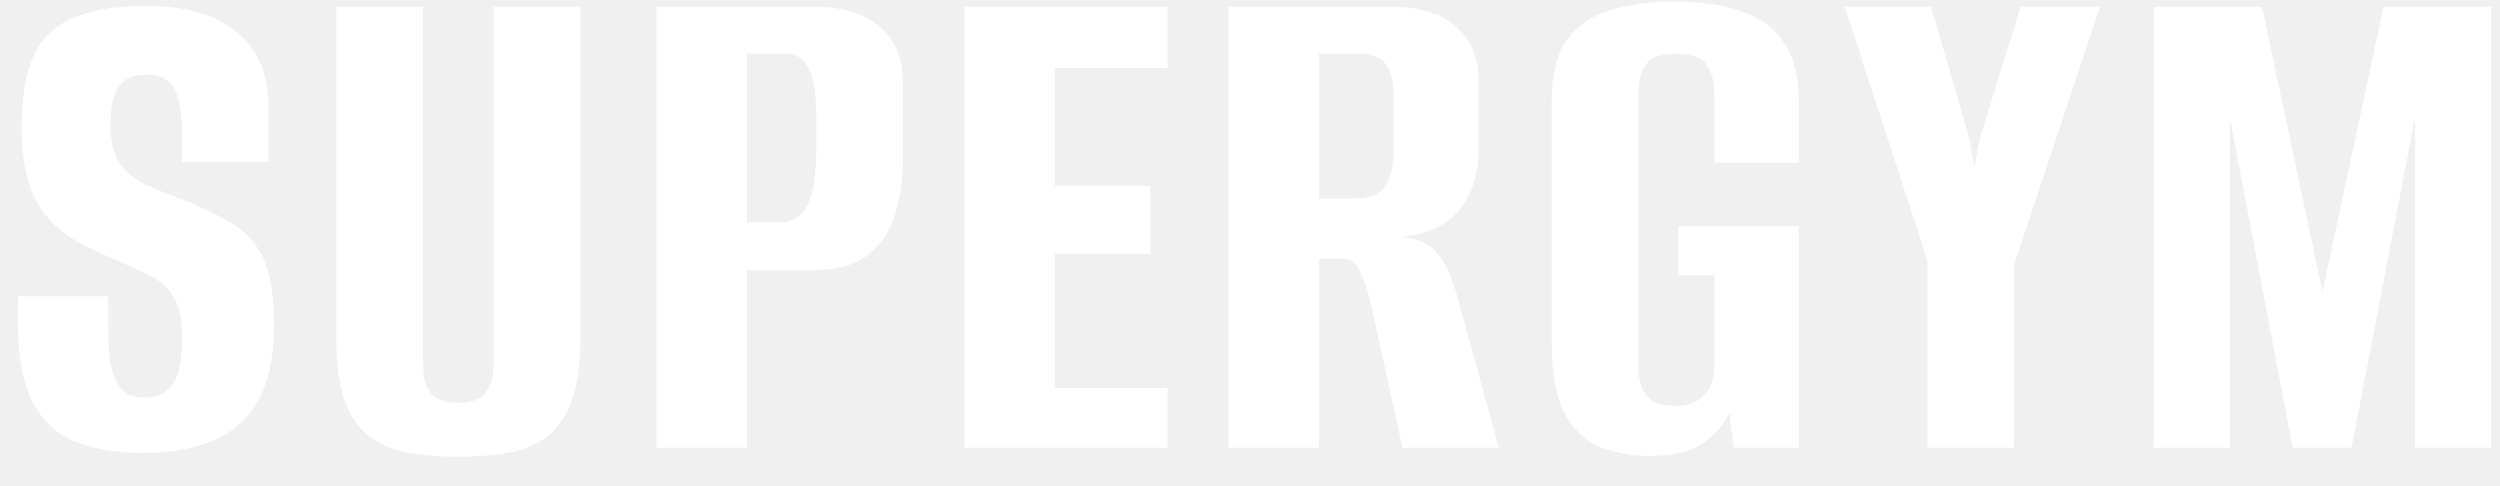
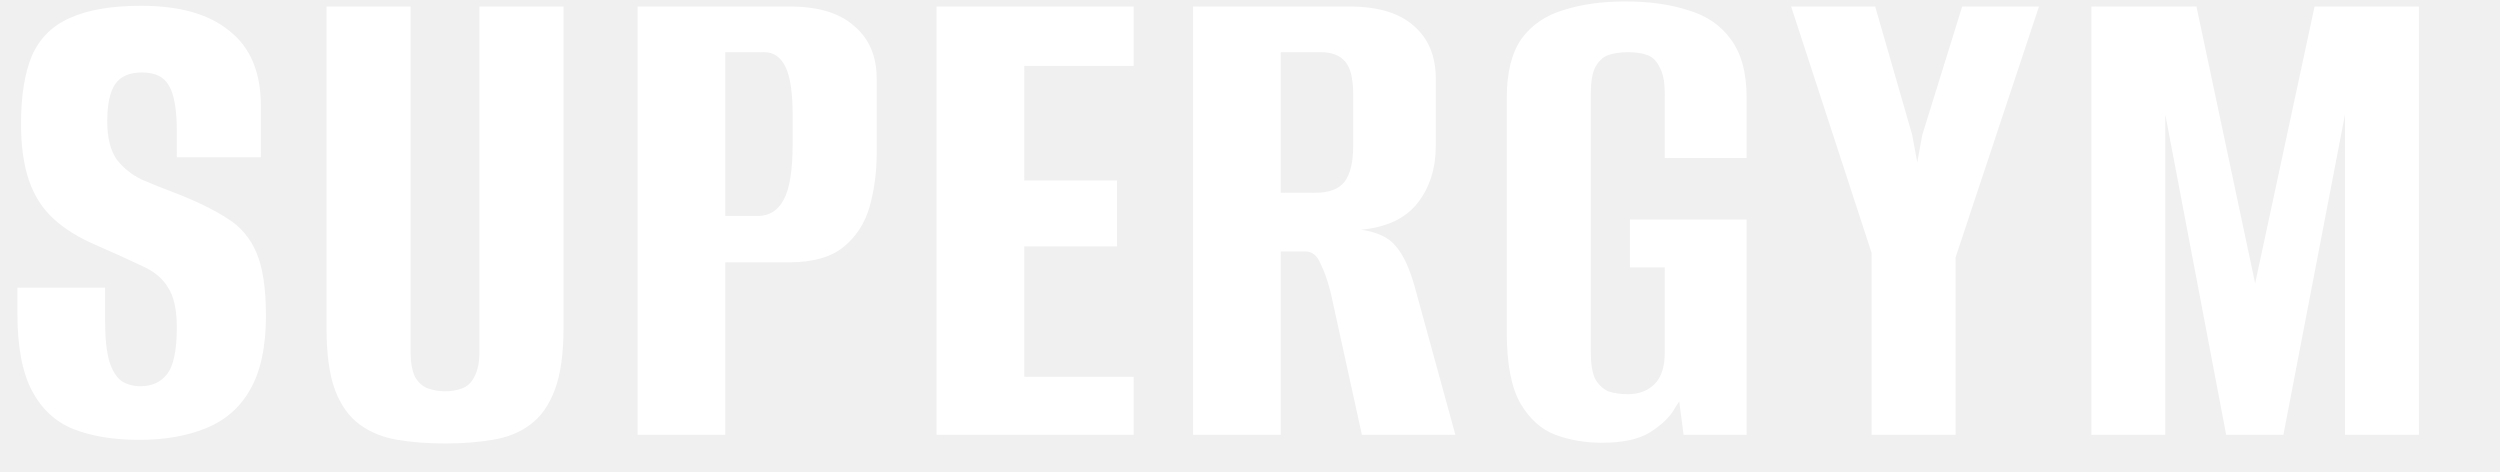
- <svg xmlns="http://www.w3.org/2000/svg" width="67" height="13" viewBox="0 0 67 13" fill="none">
+ <svg xmlns="http://www.w3.org/2000/svg" width="69" height="13" viewBox="0 0 69 13" fill="none">
  <path d="M3.84 12.14C3.133 12.14 2.527 12.04 2.02 11.84C1.527 11.64 1.147 11.287 0.88 10.78C0.613 10.273 0.48 9.56 0.48 8.64V7.94C0.893 7.94 1.3 7.94 1.7 7.94C2.1 7.94 2.5 7.94 2.9 7.94V8.84C2.9 9.333 2.94 9.713 3.02 9.98C3.1 10.233 3.213 10.413 3.36 10.52C3.507 10.613 3.68 10.66 3.88 10.66C4.187 10.66 4.427 10.553 4.6 10.34C4.787 10.113 4.88 9.68 4.88 9.04C4.88 8.547 4.8 8.18 4.64 7.94C4.493 7.687 4.253 7.487 3.92 7.34C3.587 7.18 3.16 6.987 2.64 6.76C2.173 6.56 1.787 6.32 1.48 6.04C1.173 5.76 0.947 5.407 0.8 4.98C0.653 4.553 0.58 4.033 0.58 3.42C0.58 2.647 0.68 2.02 0.88 1.54C1.093 1.06 1.44 0.713 1.92 0.5C2.413 0.273 3.073 0.16 3.9 0.16C4.967 0.16 5.78 0.393 6.34 0.86C6.913 1.313 7.2 2 7.2 2.92V4.34C6.813 4.34 6.427 4.34 6.04 4.34C5.667 4.34 5.28 4.34 4.88 4.34V3.62C4.88 3.02 4.807 2.6 4.66 2.36C4.527 2.12 4.28 2 3.92 2C3.573 2 3.327 2.107 3.18 2.32C3.033 2.533 2.96 2.88 2.96 3.36C2.96 3.8 3.047 4.147 3.22 4.4C3.407 4.64 3.64 4.827 3.92 4.96C4.2 5.08 4.5 5.2 4.82 5.32C5.407 5.547 5.887 5.78 6.26 6.02C6.633 6.247 6.907 6.567 7.08 6.98C7.253 7.38 7.34 7.96 7.34 8.72C7.34 9.573 7.193 10.253 6.9 10.76C6.62 11.253 6.213 11.607 5.68 11.82C5.16 12.033 4.547 12.14 3.84 12.14ZM12.293 12.24C11.812 12.24 11.373 12.207 10.973 12.14C10.572 12.073 10.226 11.933 9.932 11.72C9.639 11.507 9.412 11.193 9.252 10.78C9.092 10.353 9.012 9.78 9.012 9.06V0.18H11.332V9.72C11.332 10 11.373 10.227 11.453 10.4C11.546 10.56 11.666 10.667 11.812 10.72C11.959 10.773 12.119 10.8 12.293 10.8C12.453 10.8 12.606 10.773 12.752 10.72C12.899 10.667 13.012 10.56 13.092 10.4C13.186 10.227 13.232 10 13.232 9.72V0.18H15.553V9.06C15.553 9.767 15.473 10.333 15.312 10.76C15.152 11.187 14.926 11.507 14.633 11.72C14.352 11.933 14.006 12.073 13.592 12.14C13.193 12.207 12.759 12.24 12.293 12.24ZM17.597 12V0.18H21.797C22.584 0.18 23.177 0.36 23.577 0.72C23.99 1.067 24.197 1.553 24.197 2.18V4.22C24.197 4.753 24.13 5.253 23.997 5.72C23.864 6.173 23.624 6.54 23.277 6.82C22.93 7.1 22.43 7.24 21.777 7.24H20.017V12H17.597ZM20.017 5.96H20.917C21.237 5.96 21.477 5.807 21.637 5.5C21.797 5.193 21.877 4.687 21.877 3.98V3.18C21.877 2.553 21.81 2.107 21.677 1.84C21.544 1.573 21.35 1.44 21.097 1.44H20.017V5.96ZM25.849 12V0.18H31.289V1.82H28.269V4.98H30.829V6.8H28.269V10.4H31.289V12H25.849ZM32.928 12V0.18H37.248C38.035 0.18 38.628 0.36 39.028 0.72C39.428 1.067 39.628 1.553 39.628 2.18V4.02C39.628 4.647 39.462 5.173 39.128 5.6C38.795 6.027 38.275 6.273 37.568 6.34C38.022 6.407 38.342 6.56 38.528 6.8C38.728 7.027 38.902 7.4 39.048 7.92L40.168 12H37.588L36.728 8.08C36.648 7.76 36.555 7.493 36.448 7.28C36.355 7.053 36.215 6.94 36.028 6.94H35.348V12H32.928ZM35.348 5.32H36.308C36.682 5.32 36.948 5.22 37.108 5.02C37.268 4.807 37.348 4.473 37.348 4.02V2.6C37.348 2.173 37.275 1.873 37.128 1.7C36.982 1.527 36.755 1.44 36.448 1.44H35.348V5.32ZM44.207 12.22C43.753 12.22 43.327 12.147 42.927 12C42.54 11.853 42.22 11.567 41.967 11.14C41.713 10.7 41.587 10.047 41.587 9.18V2.7C41.587 2.007 41.72 1.467 41.987 1.08C42.267 0.693 42.653 0.427 43.147 0.28C43.64 0.12 44.213 0.04 44.867 0.04C45.52 0.04 46.093 0.12 46.587 0.28C47.093 0.427 47.487 0.693 47.767 1.08C48.06 1.467 48.207 2.007 48.207 2.7V4.36H45.947V2.58C45.947 2.26 45.9 2.02 45.807 1.86C45.727 1.687 45.613 1.573 45.467 1.52C45.32 1.467 45.14 1.44 44.927 1.44C44.727 1.44 44.547 1.467 44.387 1.52C44.24 1.573 44.12 1.687 44.027 1.86C43.947 2.02 43.907 2.26 43.907 2.58V9.74C43.907 10.047 43.947 10.287 44.027 10.46C44.12 10.62 44.24 10.733 44.387 10.8C44.547 10.853 44.727 10.88 44.927 10.88C45.233 10.88 45.48 10.787 45.667 10.6C45.853 10.413 45.947 10.127 45.947 9.74V7.38H44.987V6.06H48.207V12H46.467L46.347 11.08C46.32 11.12 46.293 11.16 46.267 11.2C46.24 11.24 46.22 11.273 46.207 11.3C46.073 11.527 45.847 11.74 45.527 11.94C45.22 12.127 44.78 12.22 44.207 12.22ZM51.656 12V6.98L49.435 0.18H51.755L52.776 3.72L52.916 4.48L53.056 3.72L54.156 0.18H56.276L53.975 7.1V12H51.656ZM57.722 12V0.18H60.622L62.242 7.82L63.882 0.18H66.762V12H64.722V3.16L63.022 12H61.442L59.762 3.16V12H57.722Z" fill="white" />
</svg>
